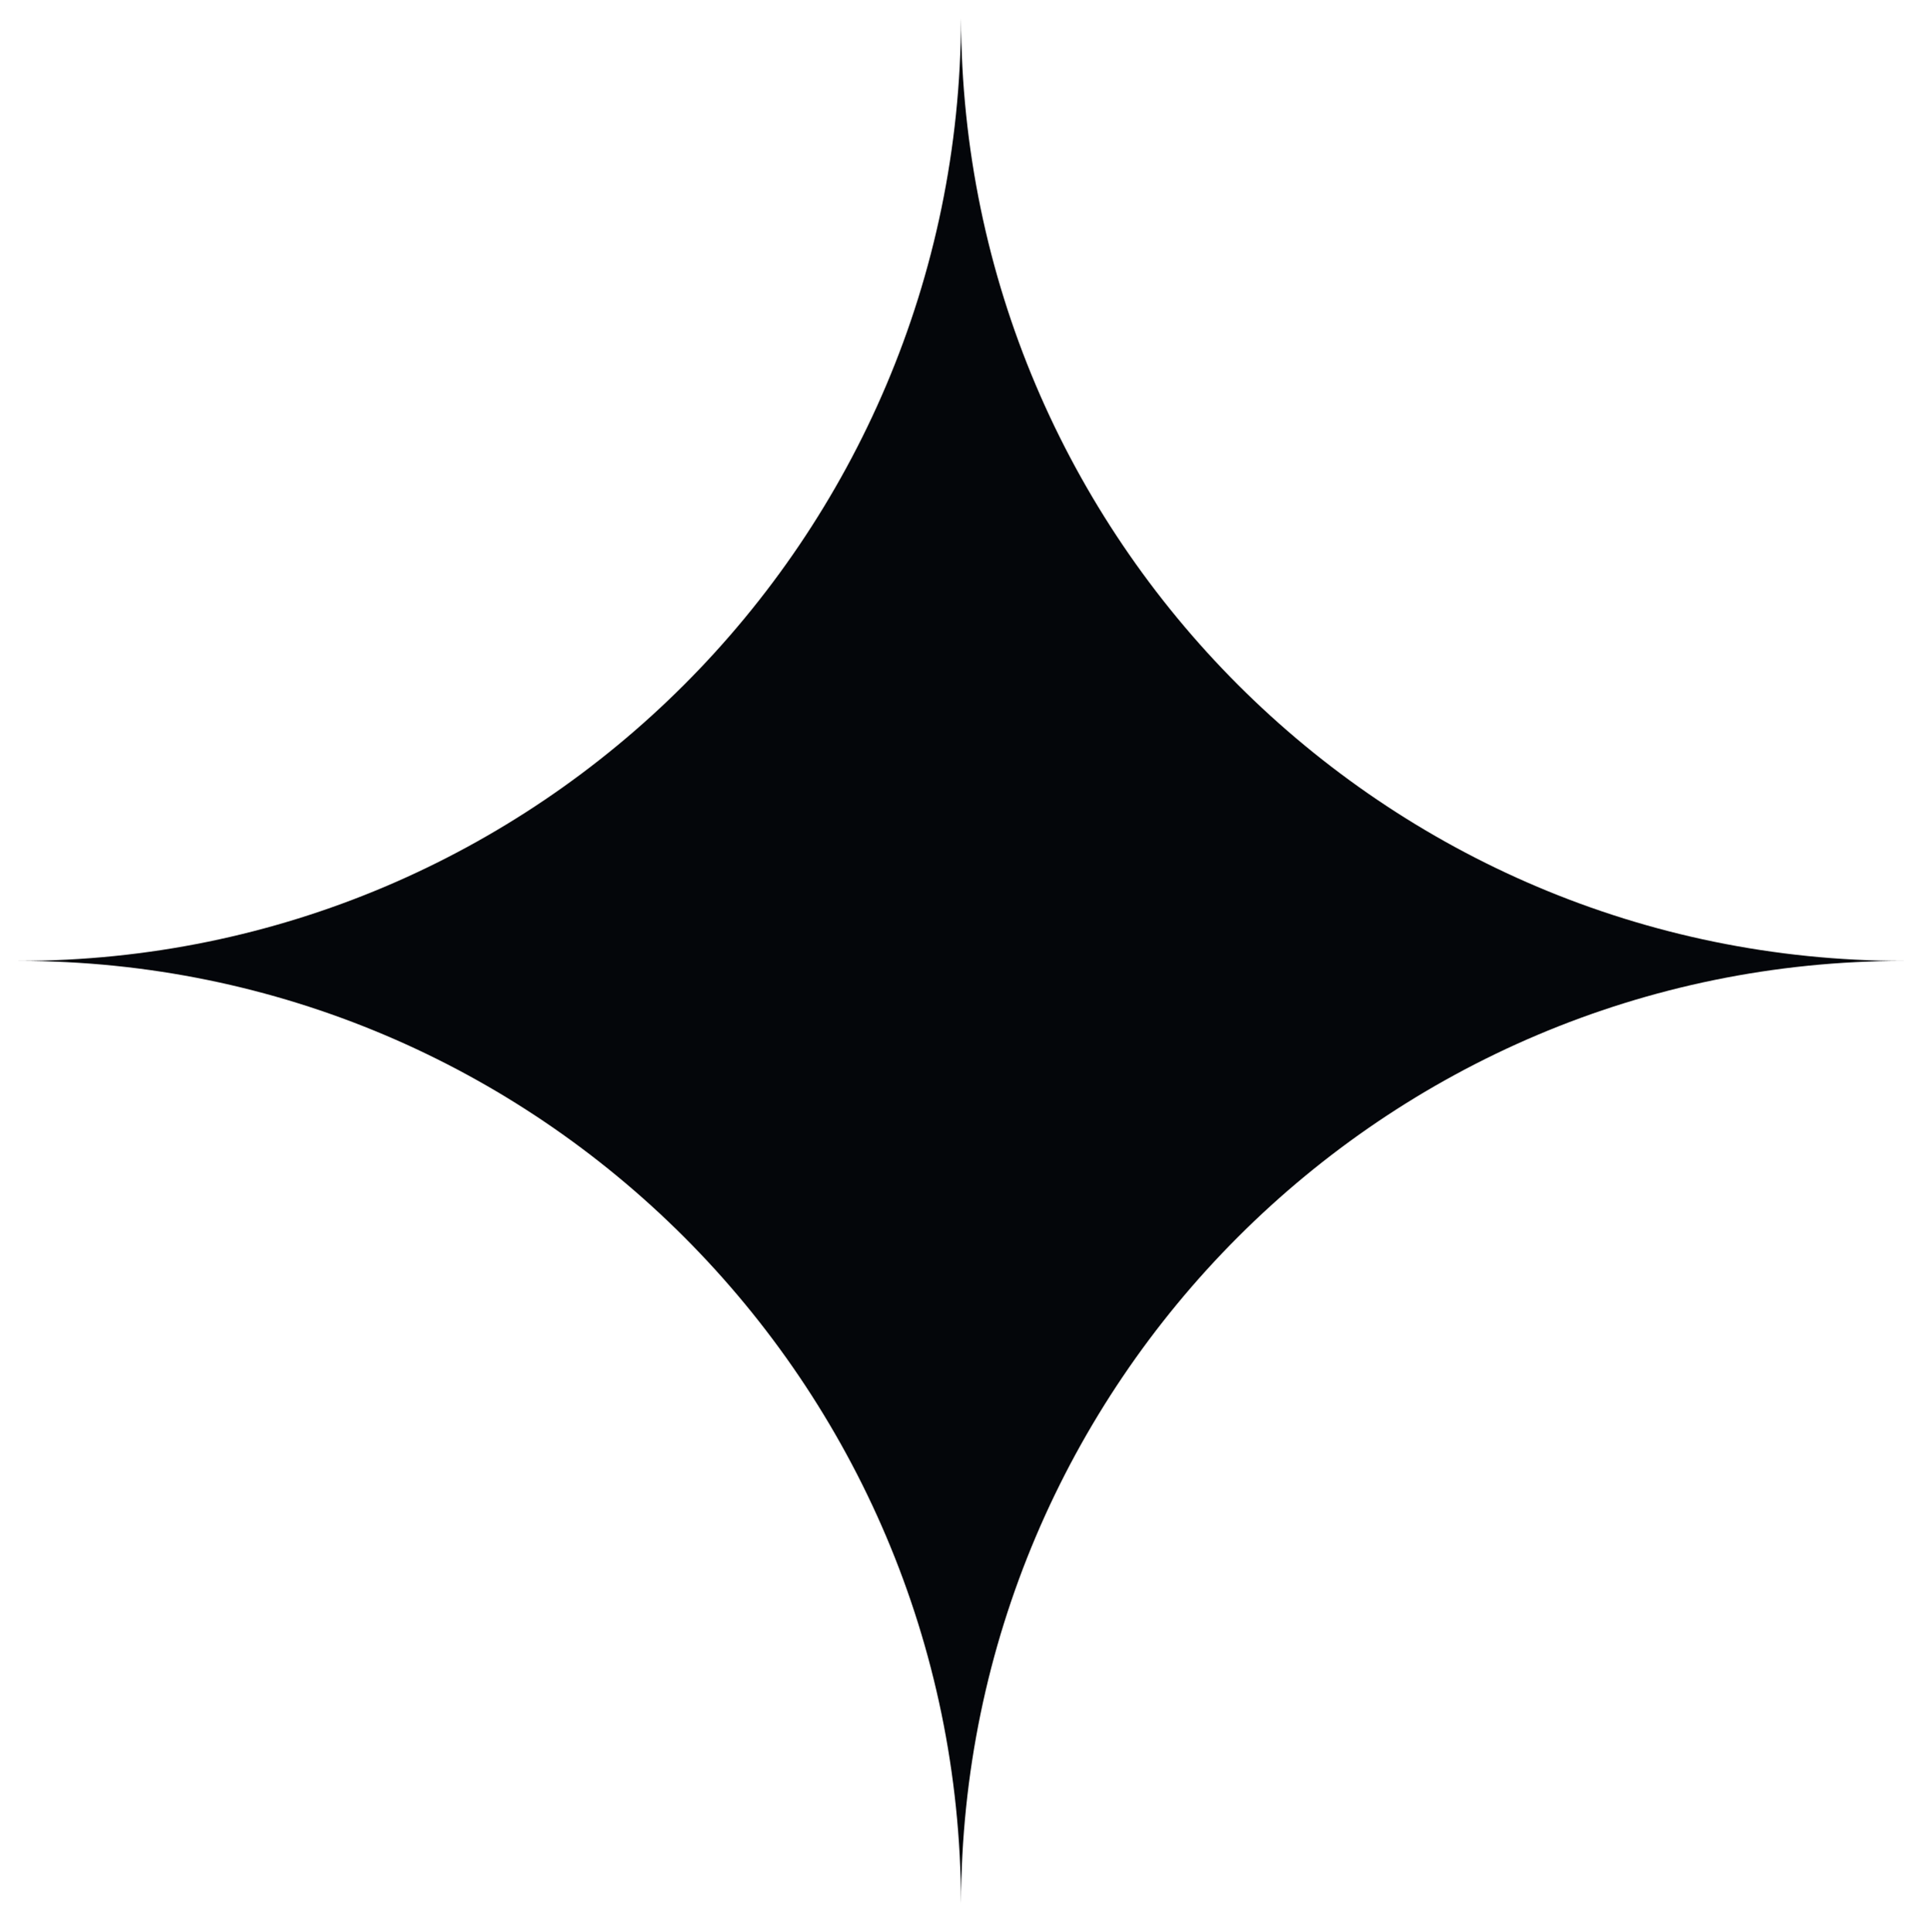
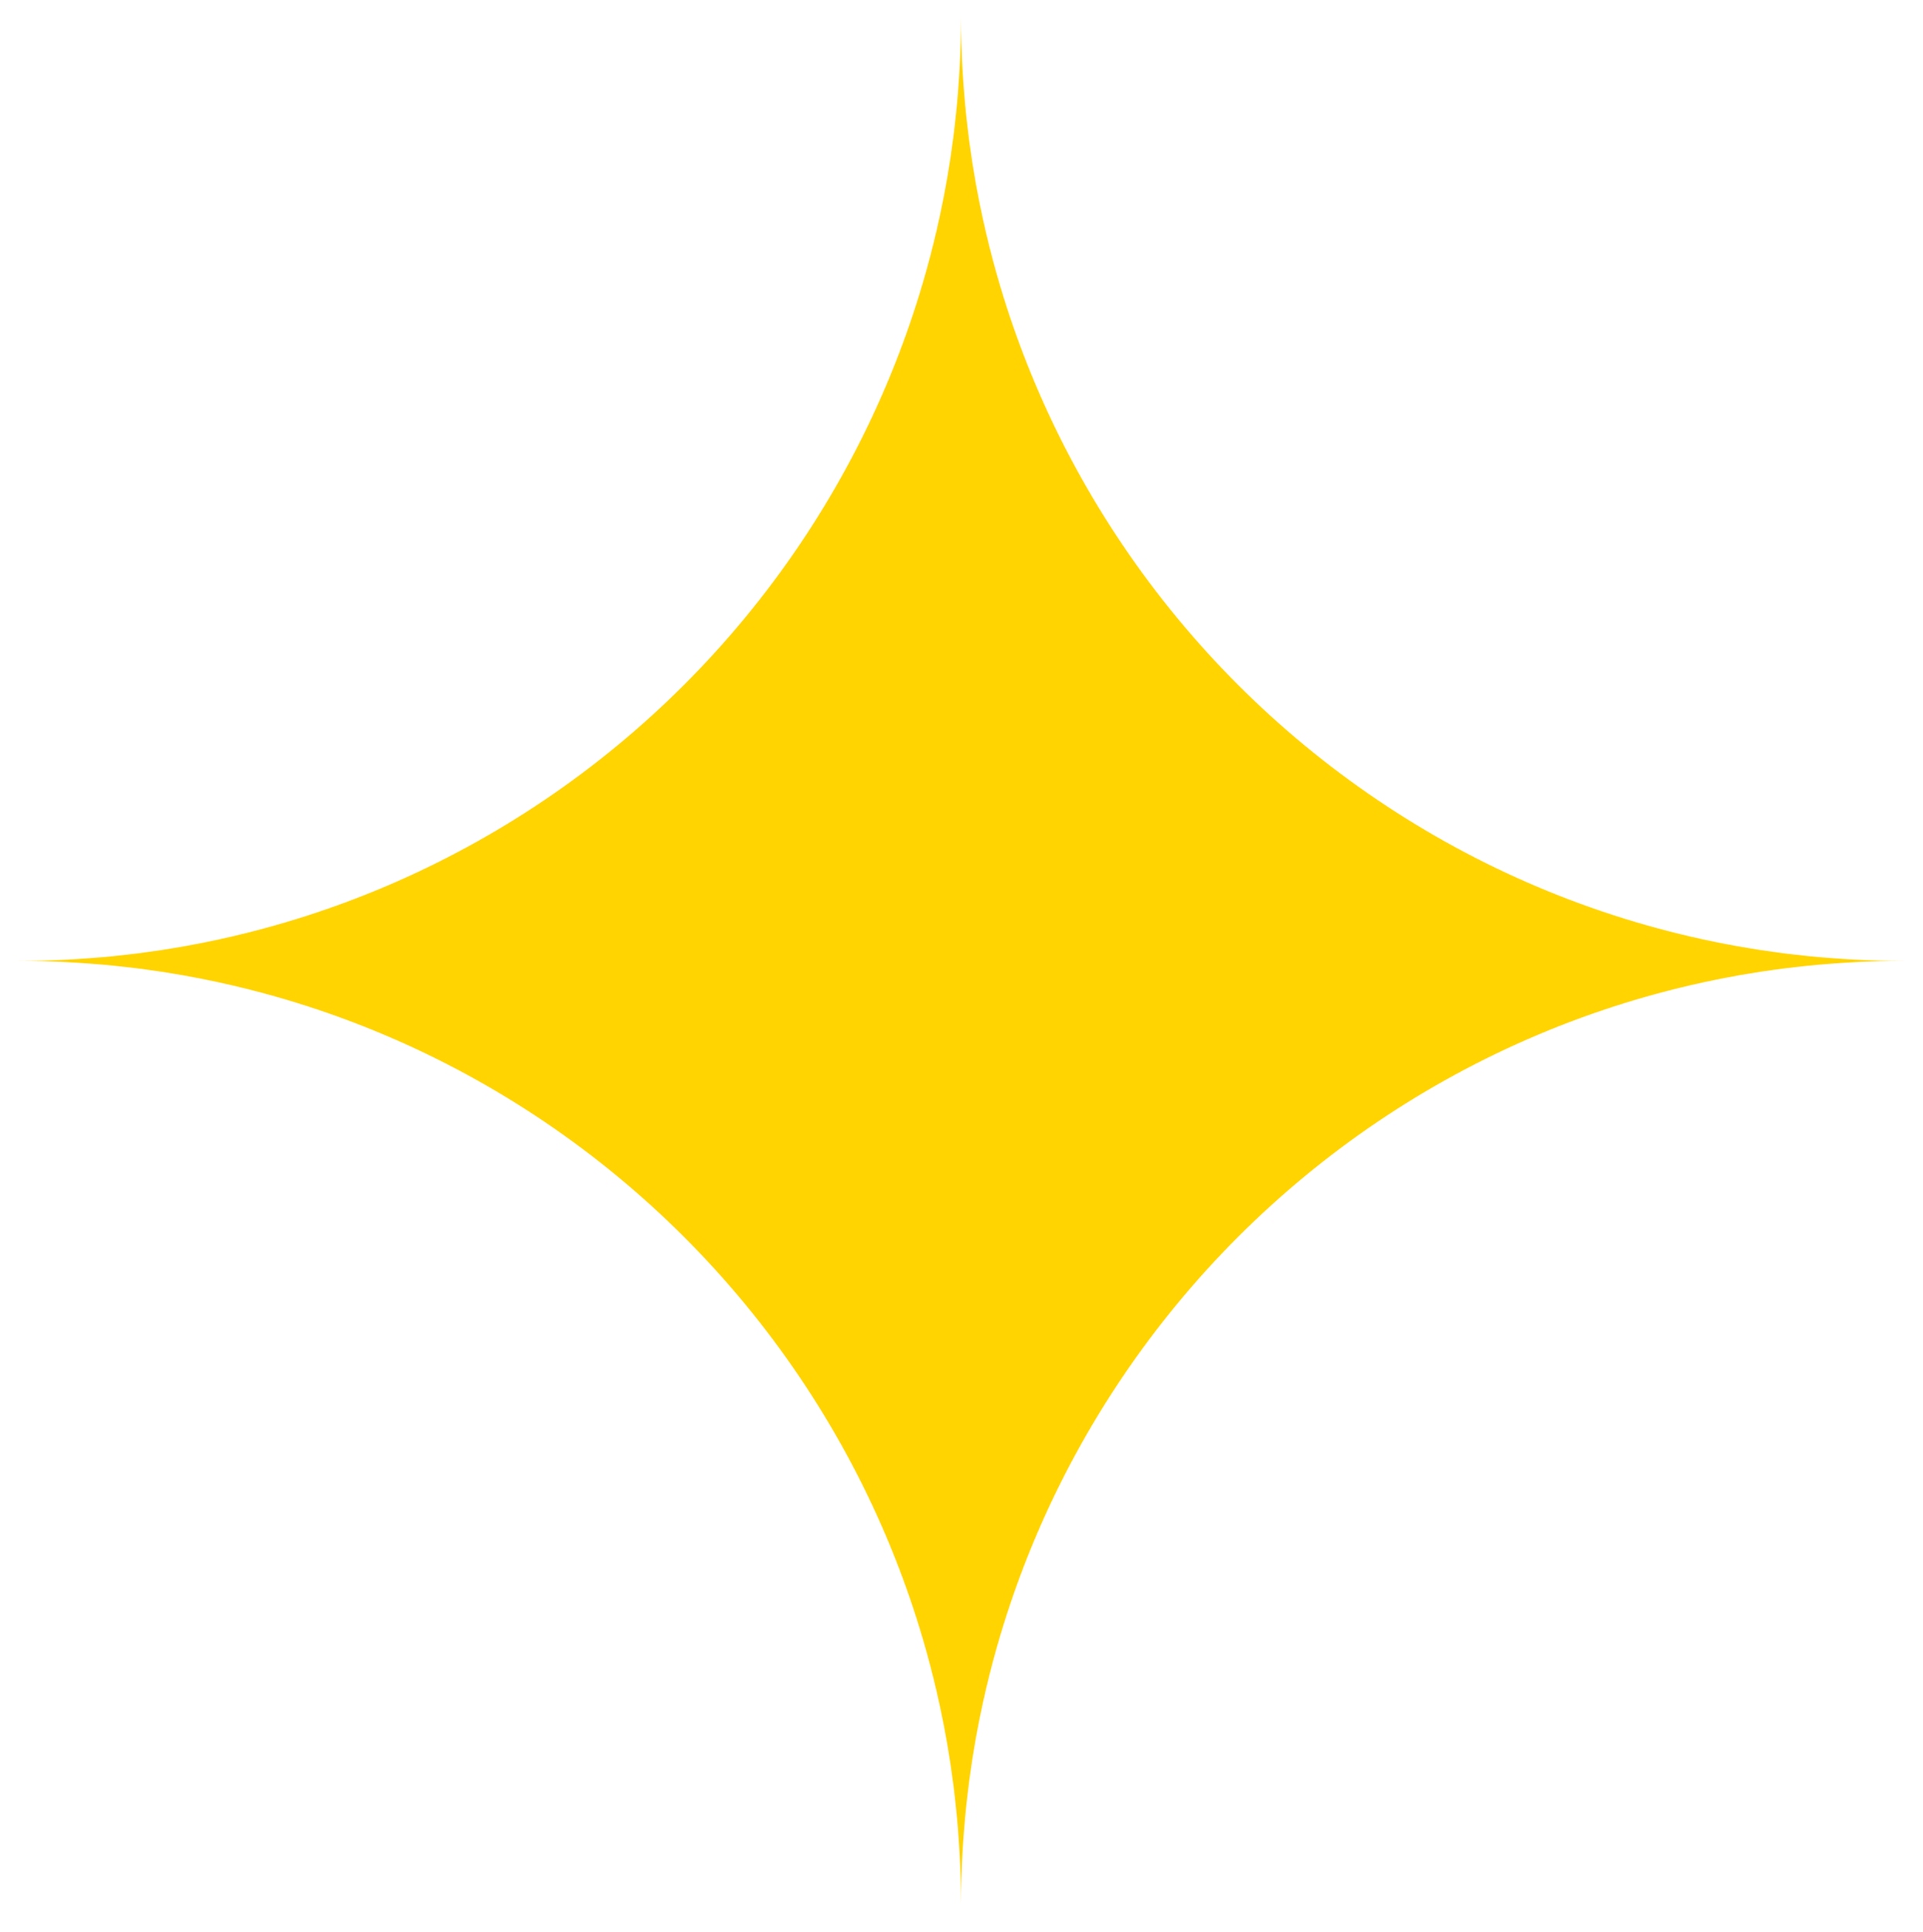
<svg xmlns="http://www.w3.org/2000/svg" viewBox="-0.164 16.836 17.332 17.413" fill="none">
-   <path d="M8.5 17C8.512 21.695 12.313 25.5 17 25.5C12.313 25.5 8.512 29.305 8.5 34C8.488 29.305 4.687 25.5 0 25.5C4.687 25.5 8.488 21.695 8.5 17Z" fill="#04060A" />
+   <path d="M8.5 17C8.512 21.695 12.313 25.5 17 25.5C12.313 25.5 8.512 29.305 8.5 34C8.488 29.305 4.687 25.5 0 25.5C4.687 25.5 8.488 21.695 8.5 17Z" fill="#FFD400" />
</svg>
